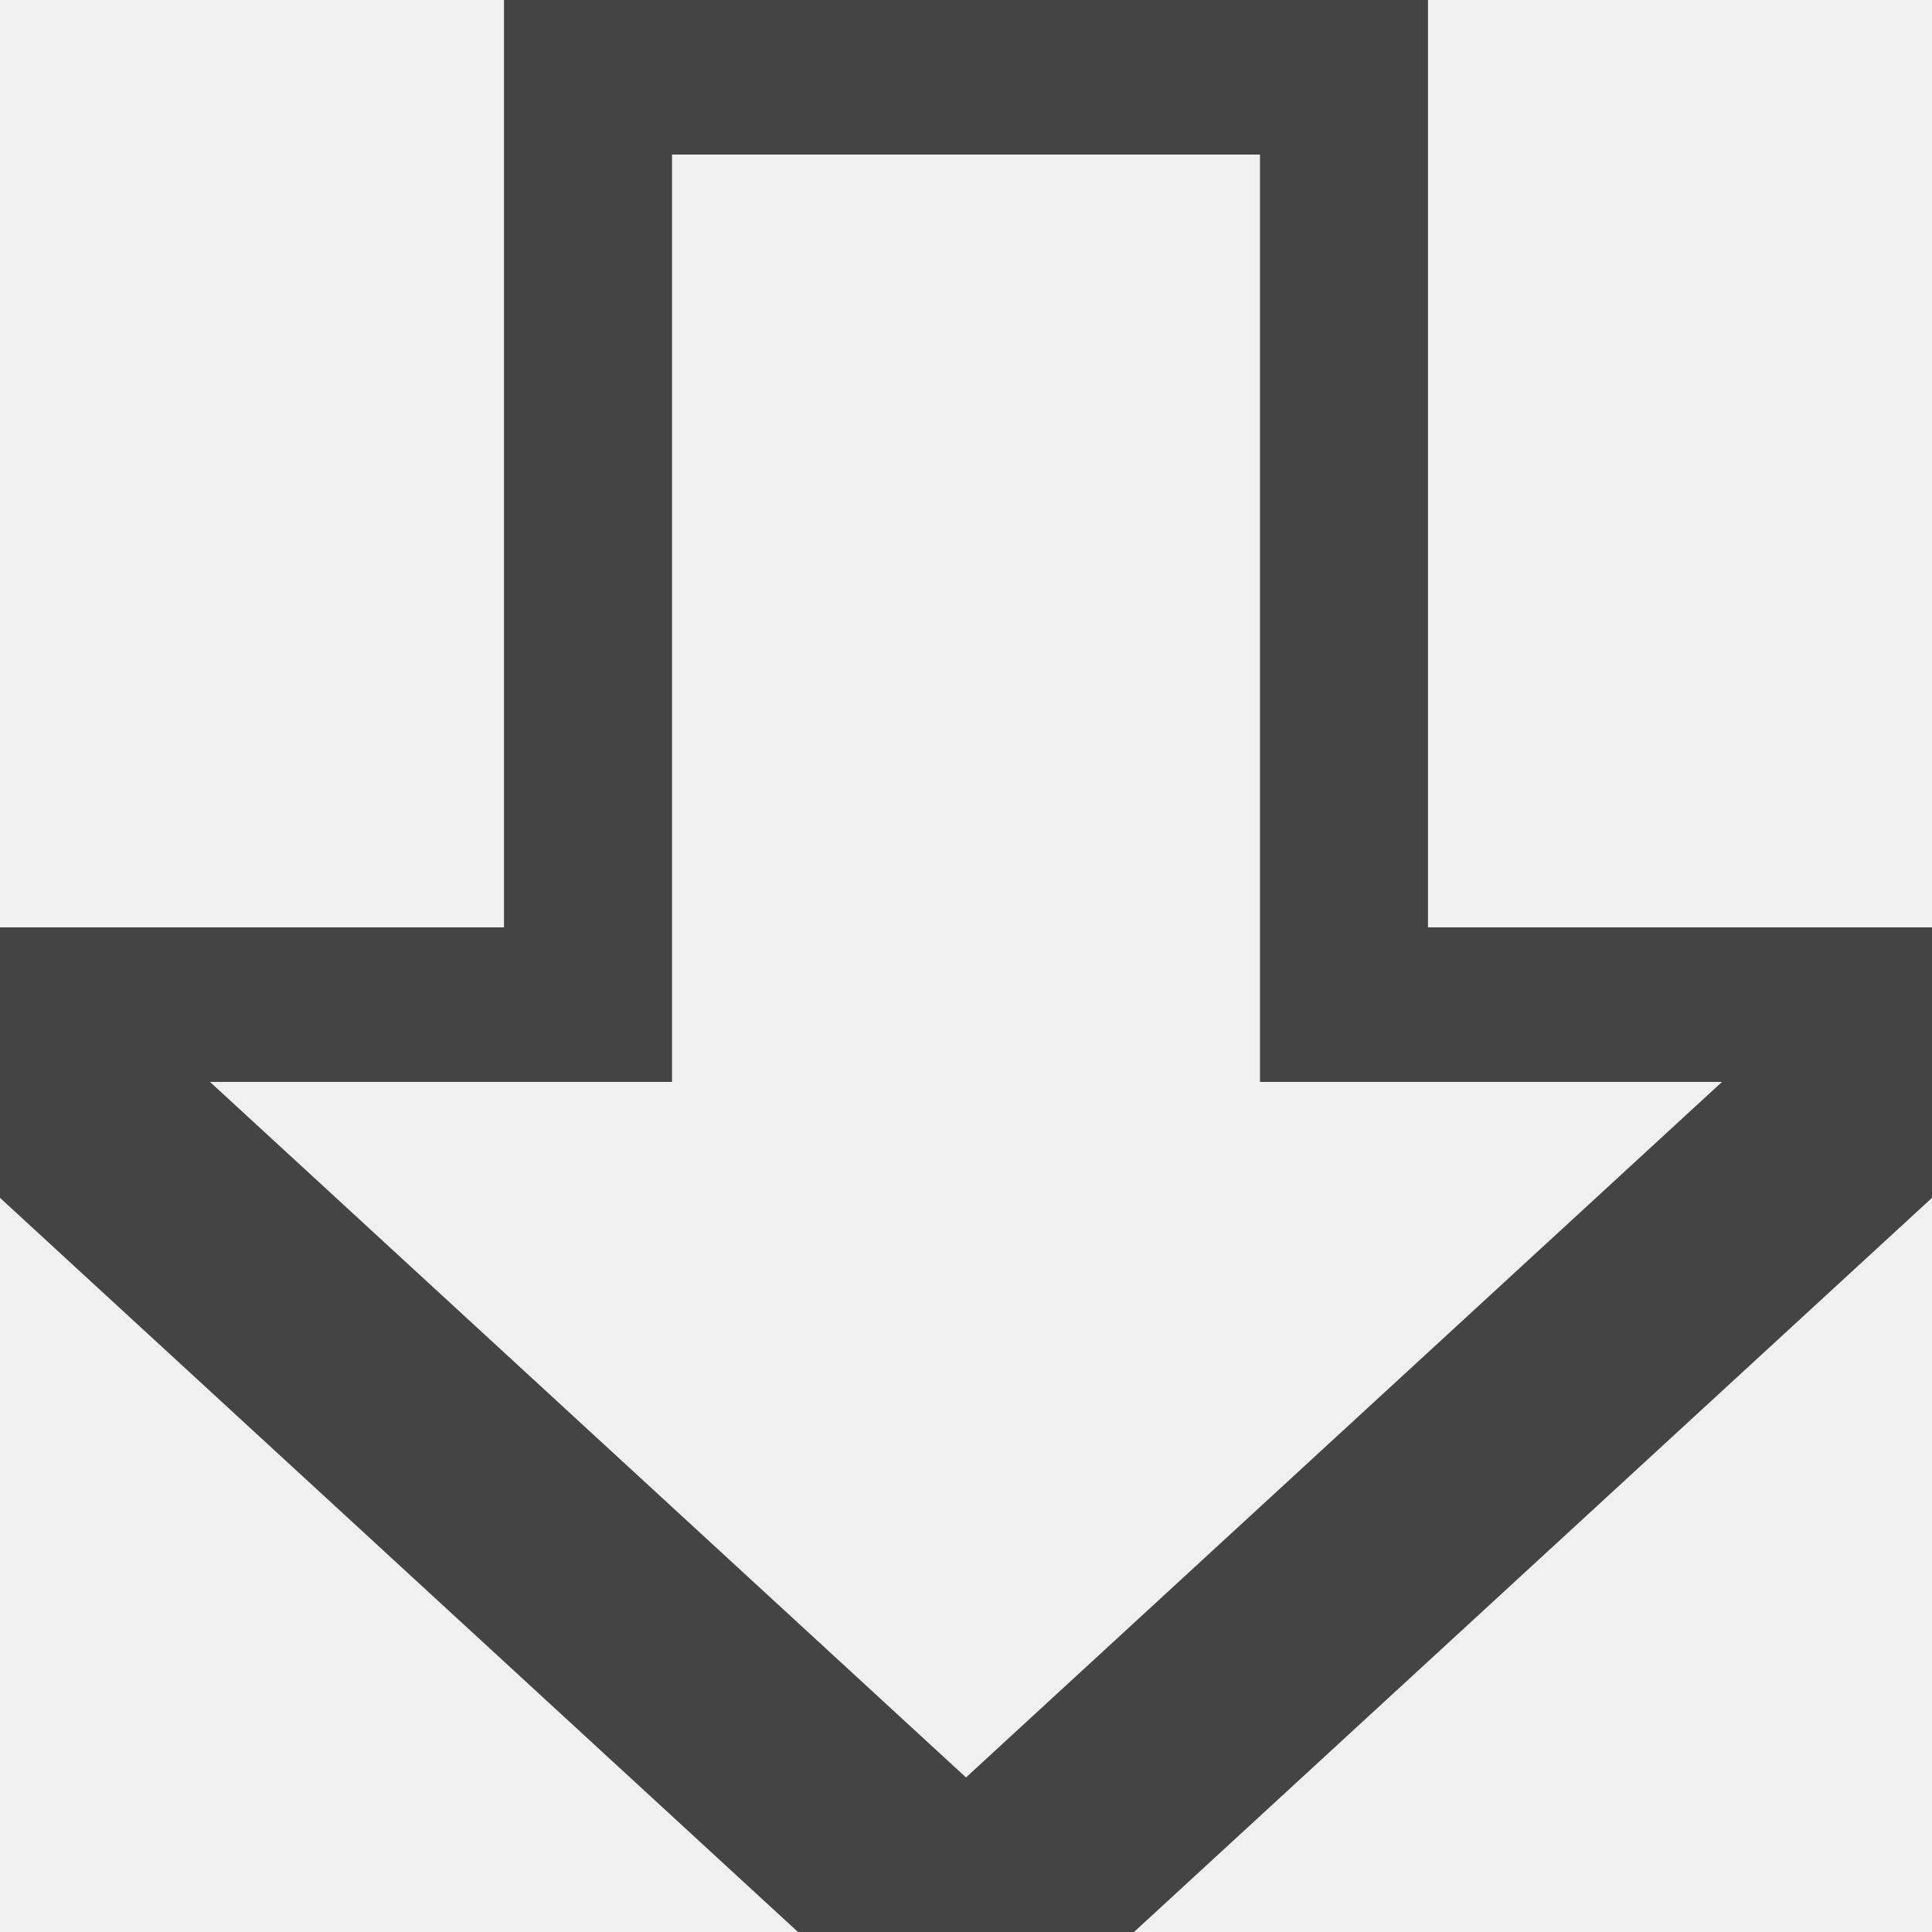
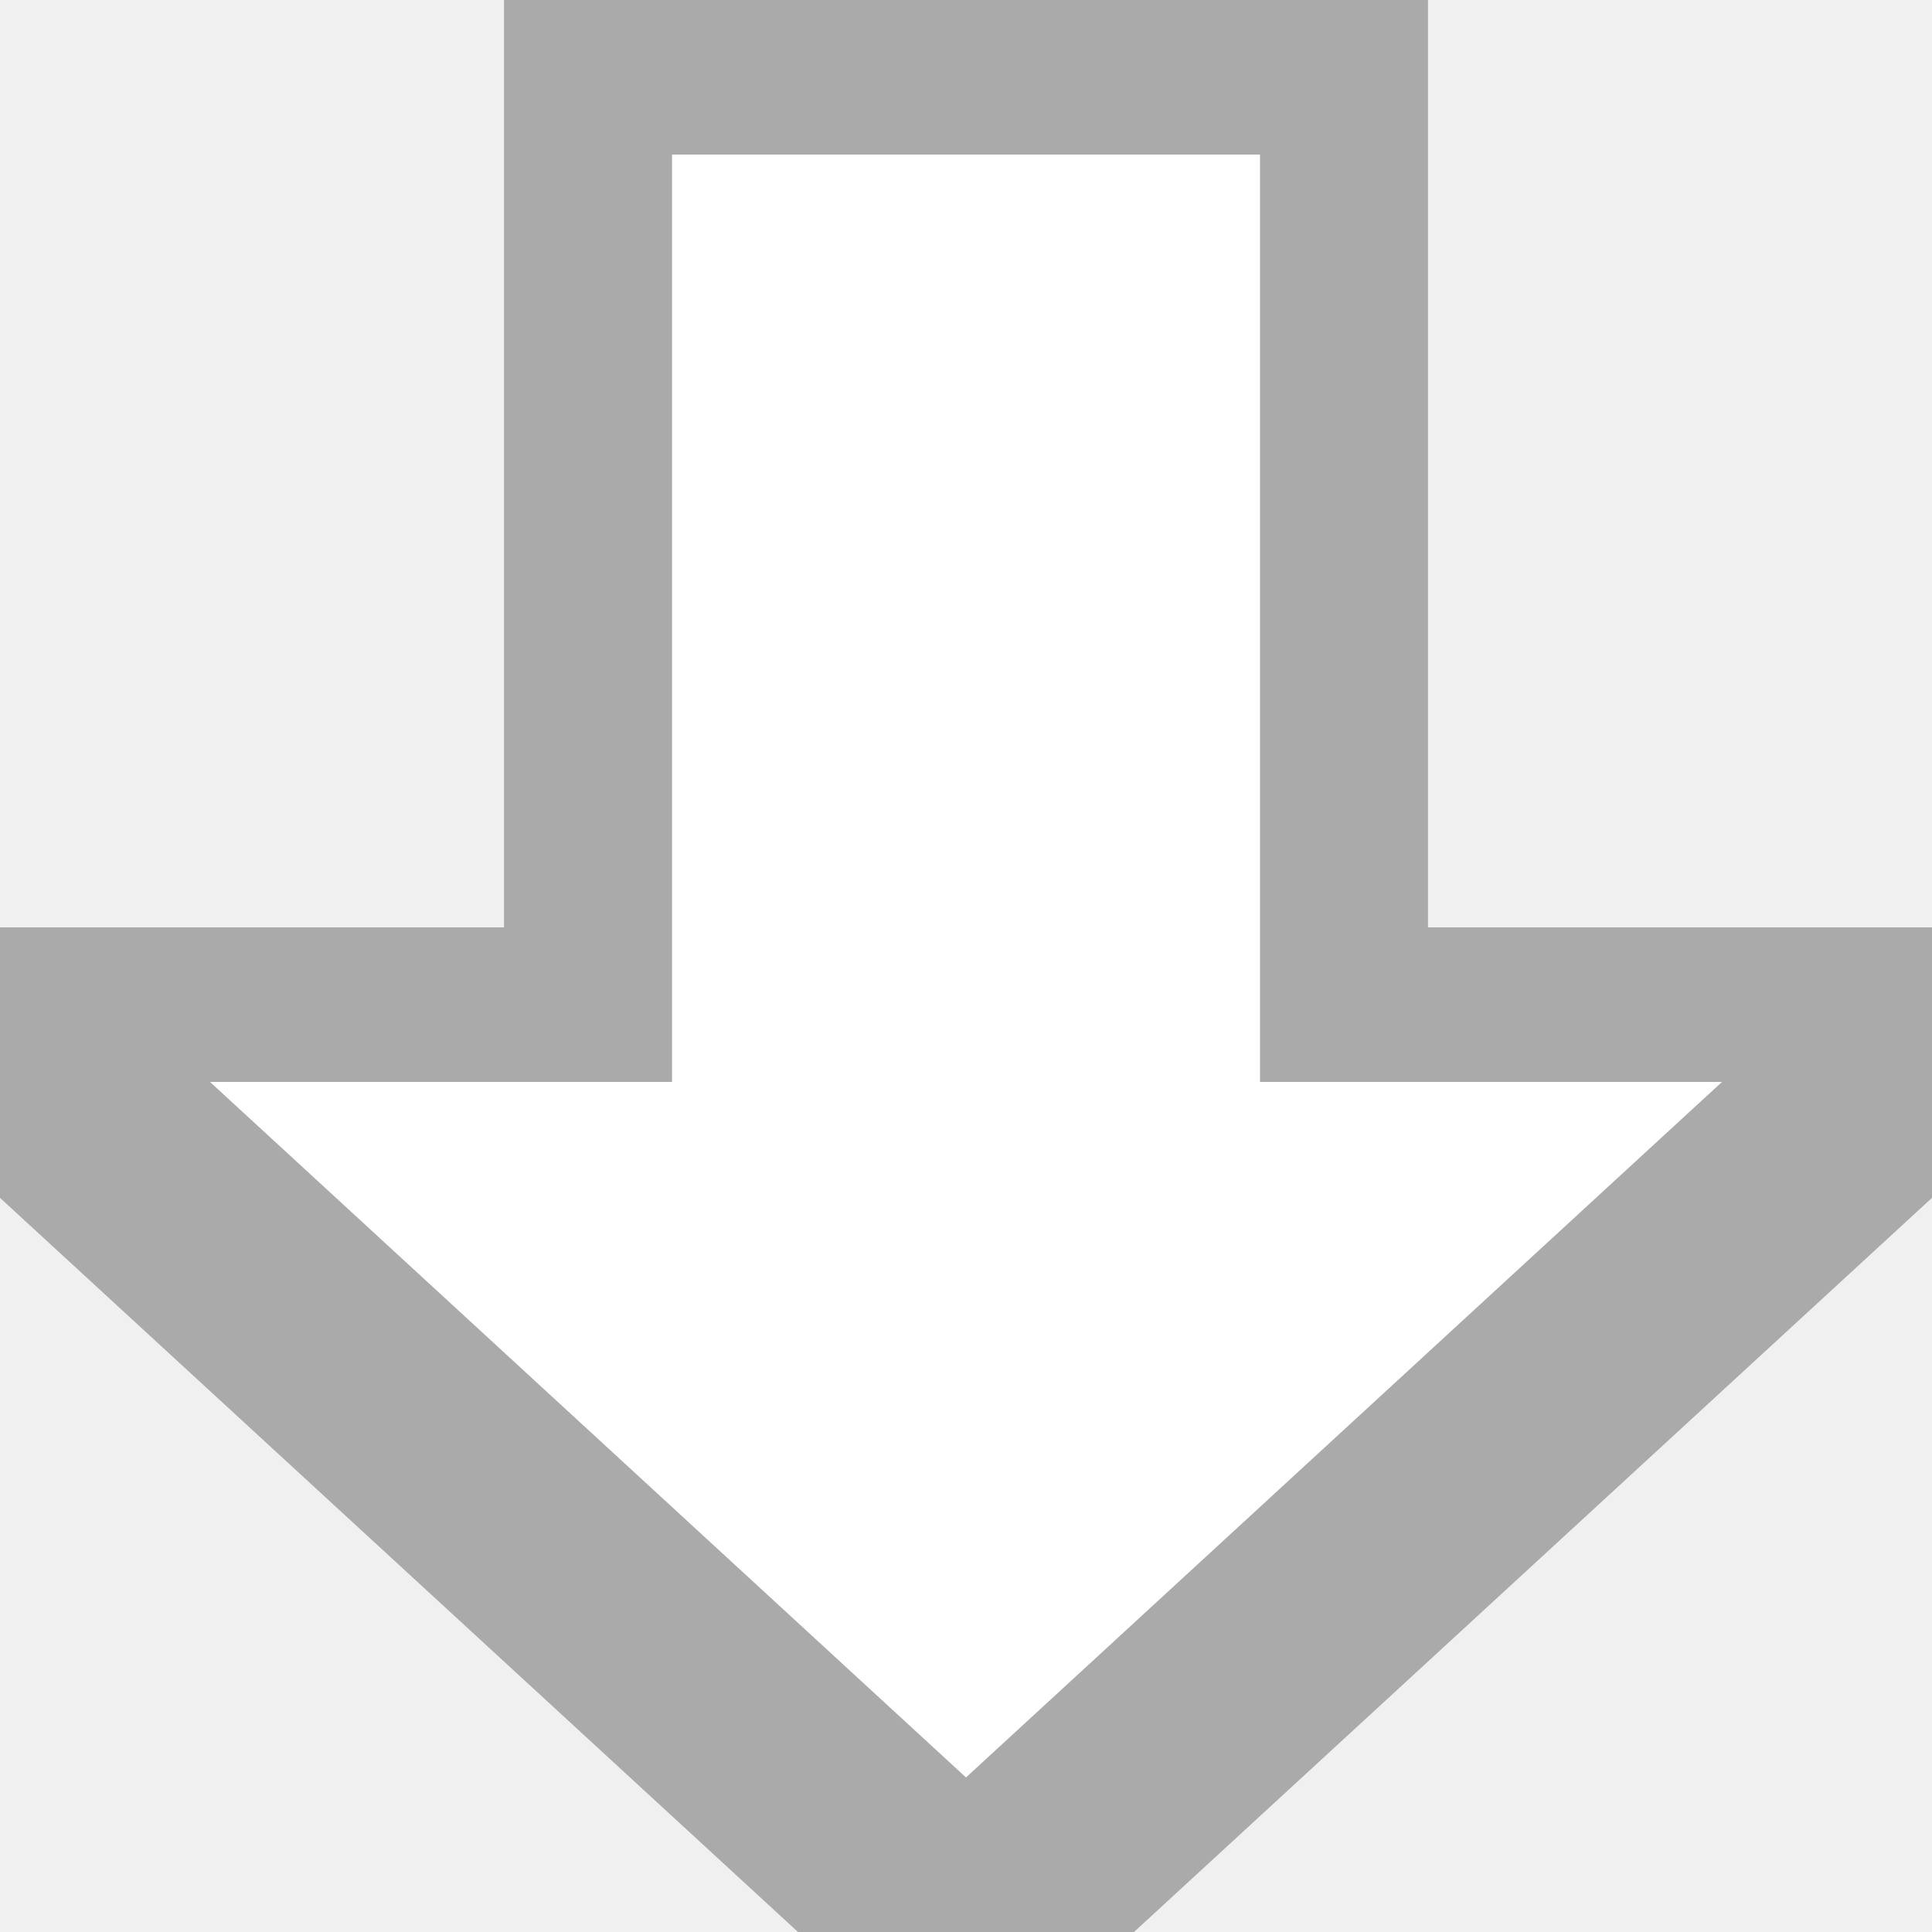
<svg xmlns="http://www.w3.org/2000/svg" width="23" height="23" viewBox="0 0 23 23">
-   <path fill="#444444" fill-opacity="1" fill-rule="evenodd" transform="scale(1 0.92)" d="M6 0H17V12H23V15.5L13.5 25H9.5L0 15.5V12H6ZM8 2H15V14H20.5L11.5 23L2.5 14H8Z" />
+   <g transform="scale(1 0.92)">
+     <path fill="#aaaaaa" d="M6 0H17V12H23V15.5L13.5 25H9.5L0 15.5V12H6Z" />
+     <path fill="#fff" d="M8 2H15V14H20.5L11.5 23L2.5 14H8Z" />
+   </g>
</svg>
